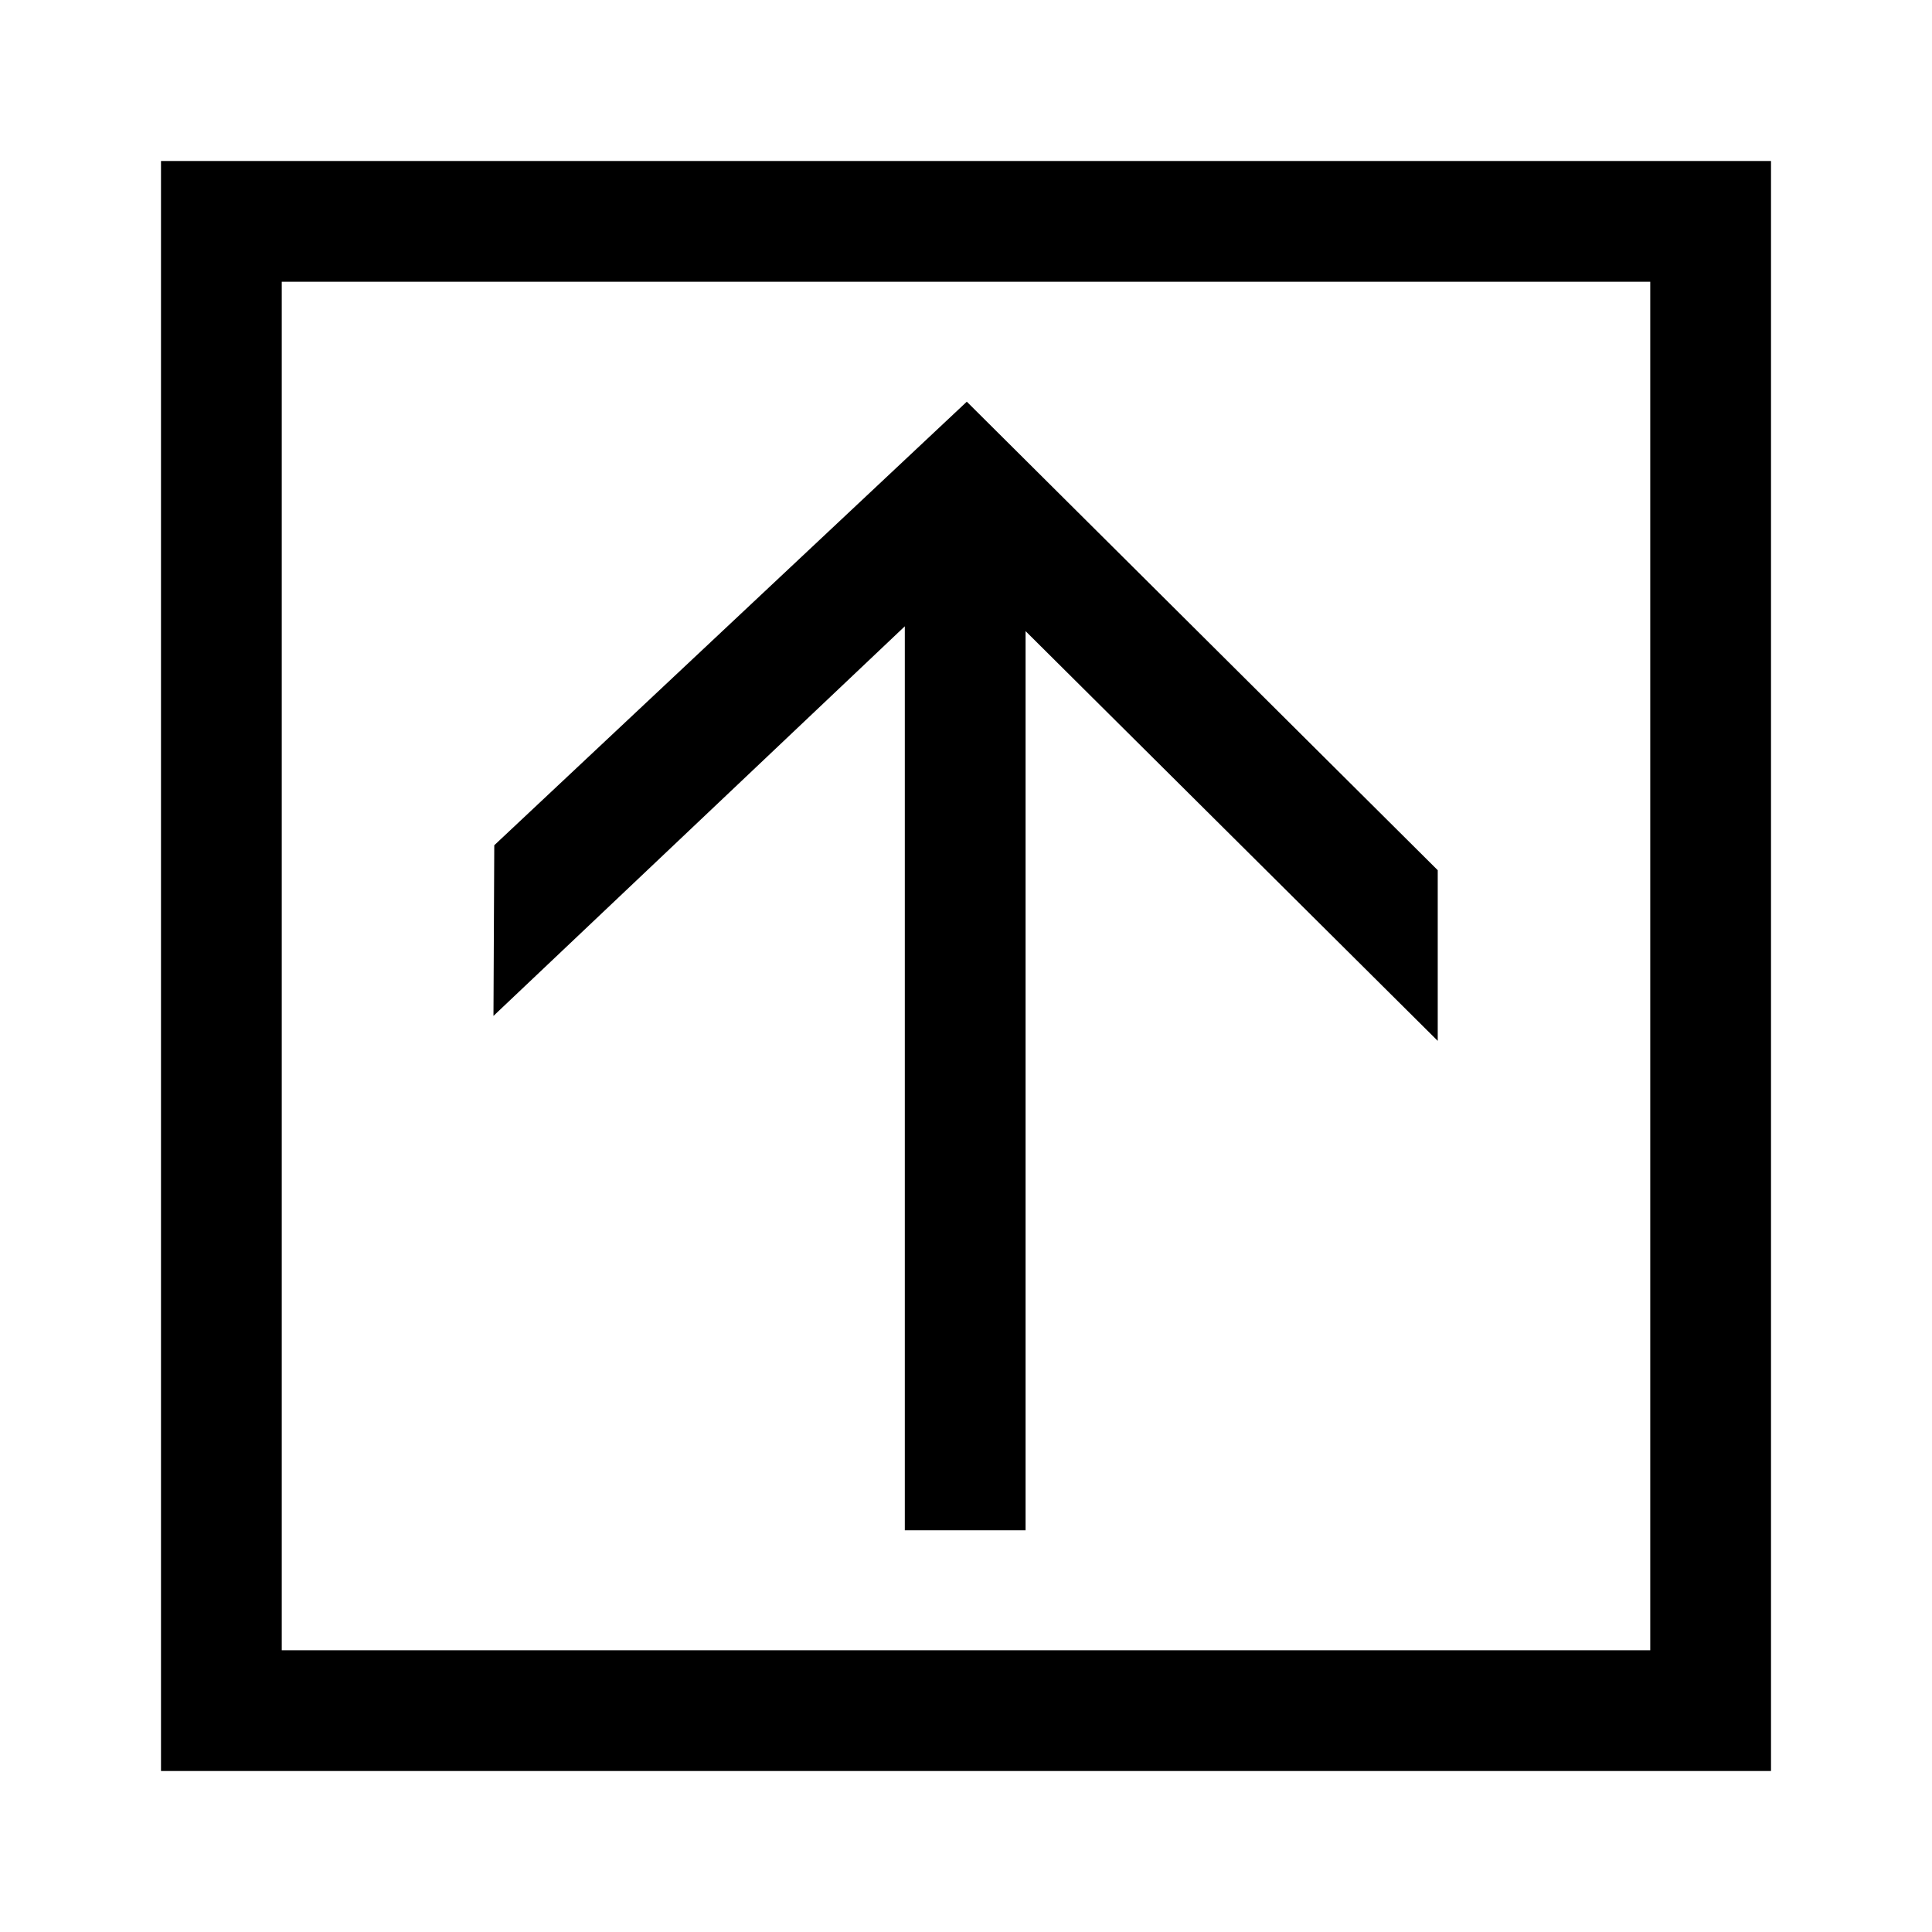
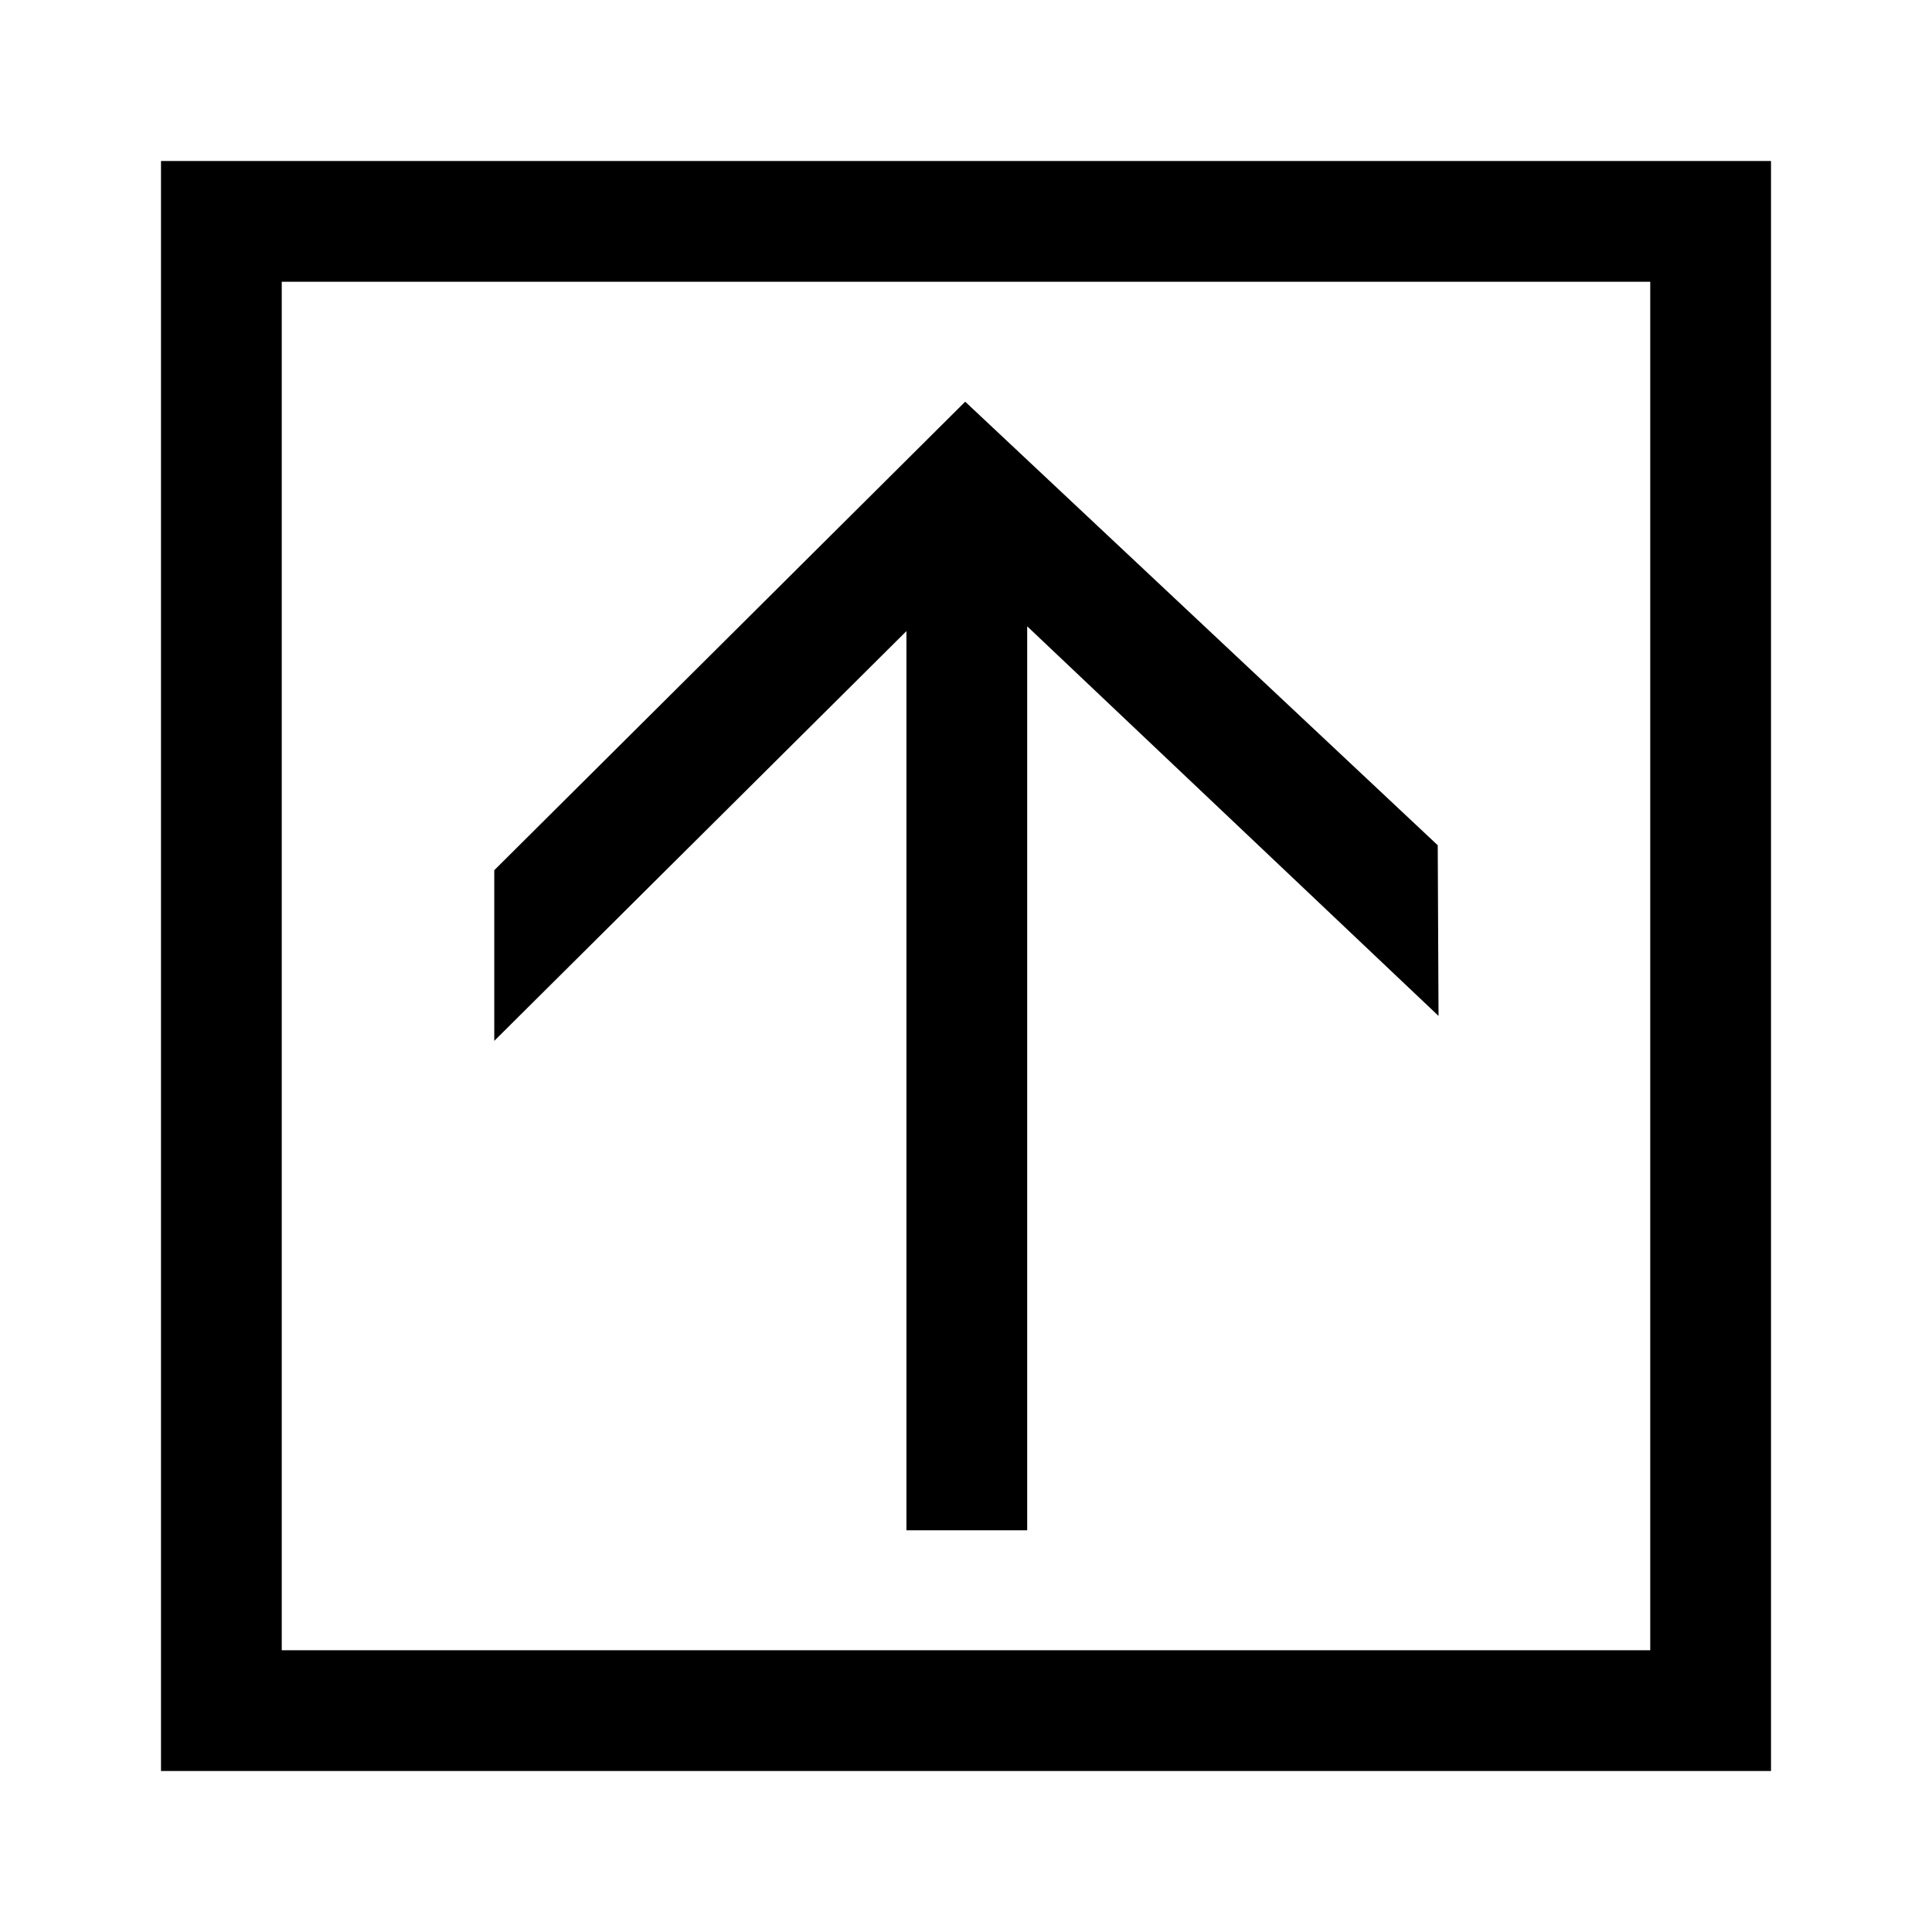
<svg viewBox="0 0 24 24">
-   <g fill="currentColor">
-     <path d="m17.86 12.93-5.12-5.09v11.17h-1.5V7.78l-5.11 4.84.01-2.12 5.87-5.51 5.85 5.82z" />
-     <path d="M2 2h20v20H2zm18.5 18.5v-17h-17v17z" />
-   </g>
+   <path fill="currentColor" d="m6.14 12.93 5.12-5.09v11.17h1.5V7.78l5.11 4.84-.01-2.12-5.87-5.51-5.85 5.82z" />
+   <path fill="currentColor" d="M22 2H2v20h20zM3.5 20.5v-17h17v17z" />
</svg>
